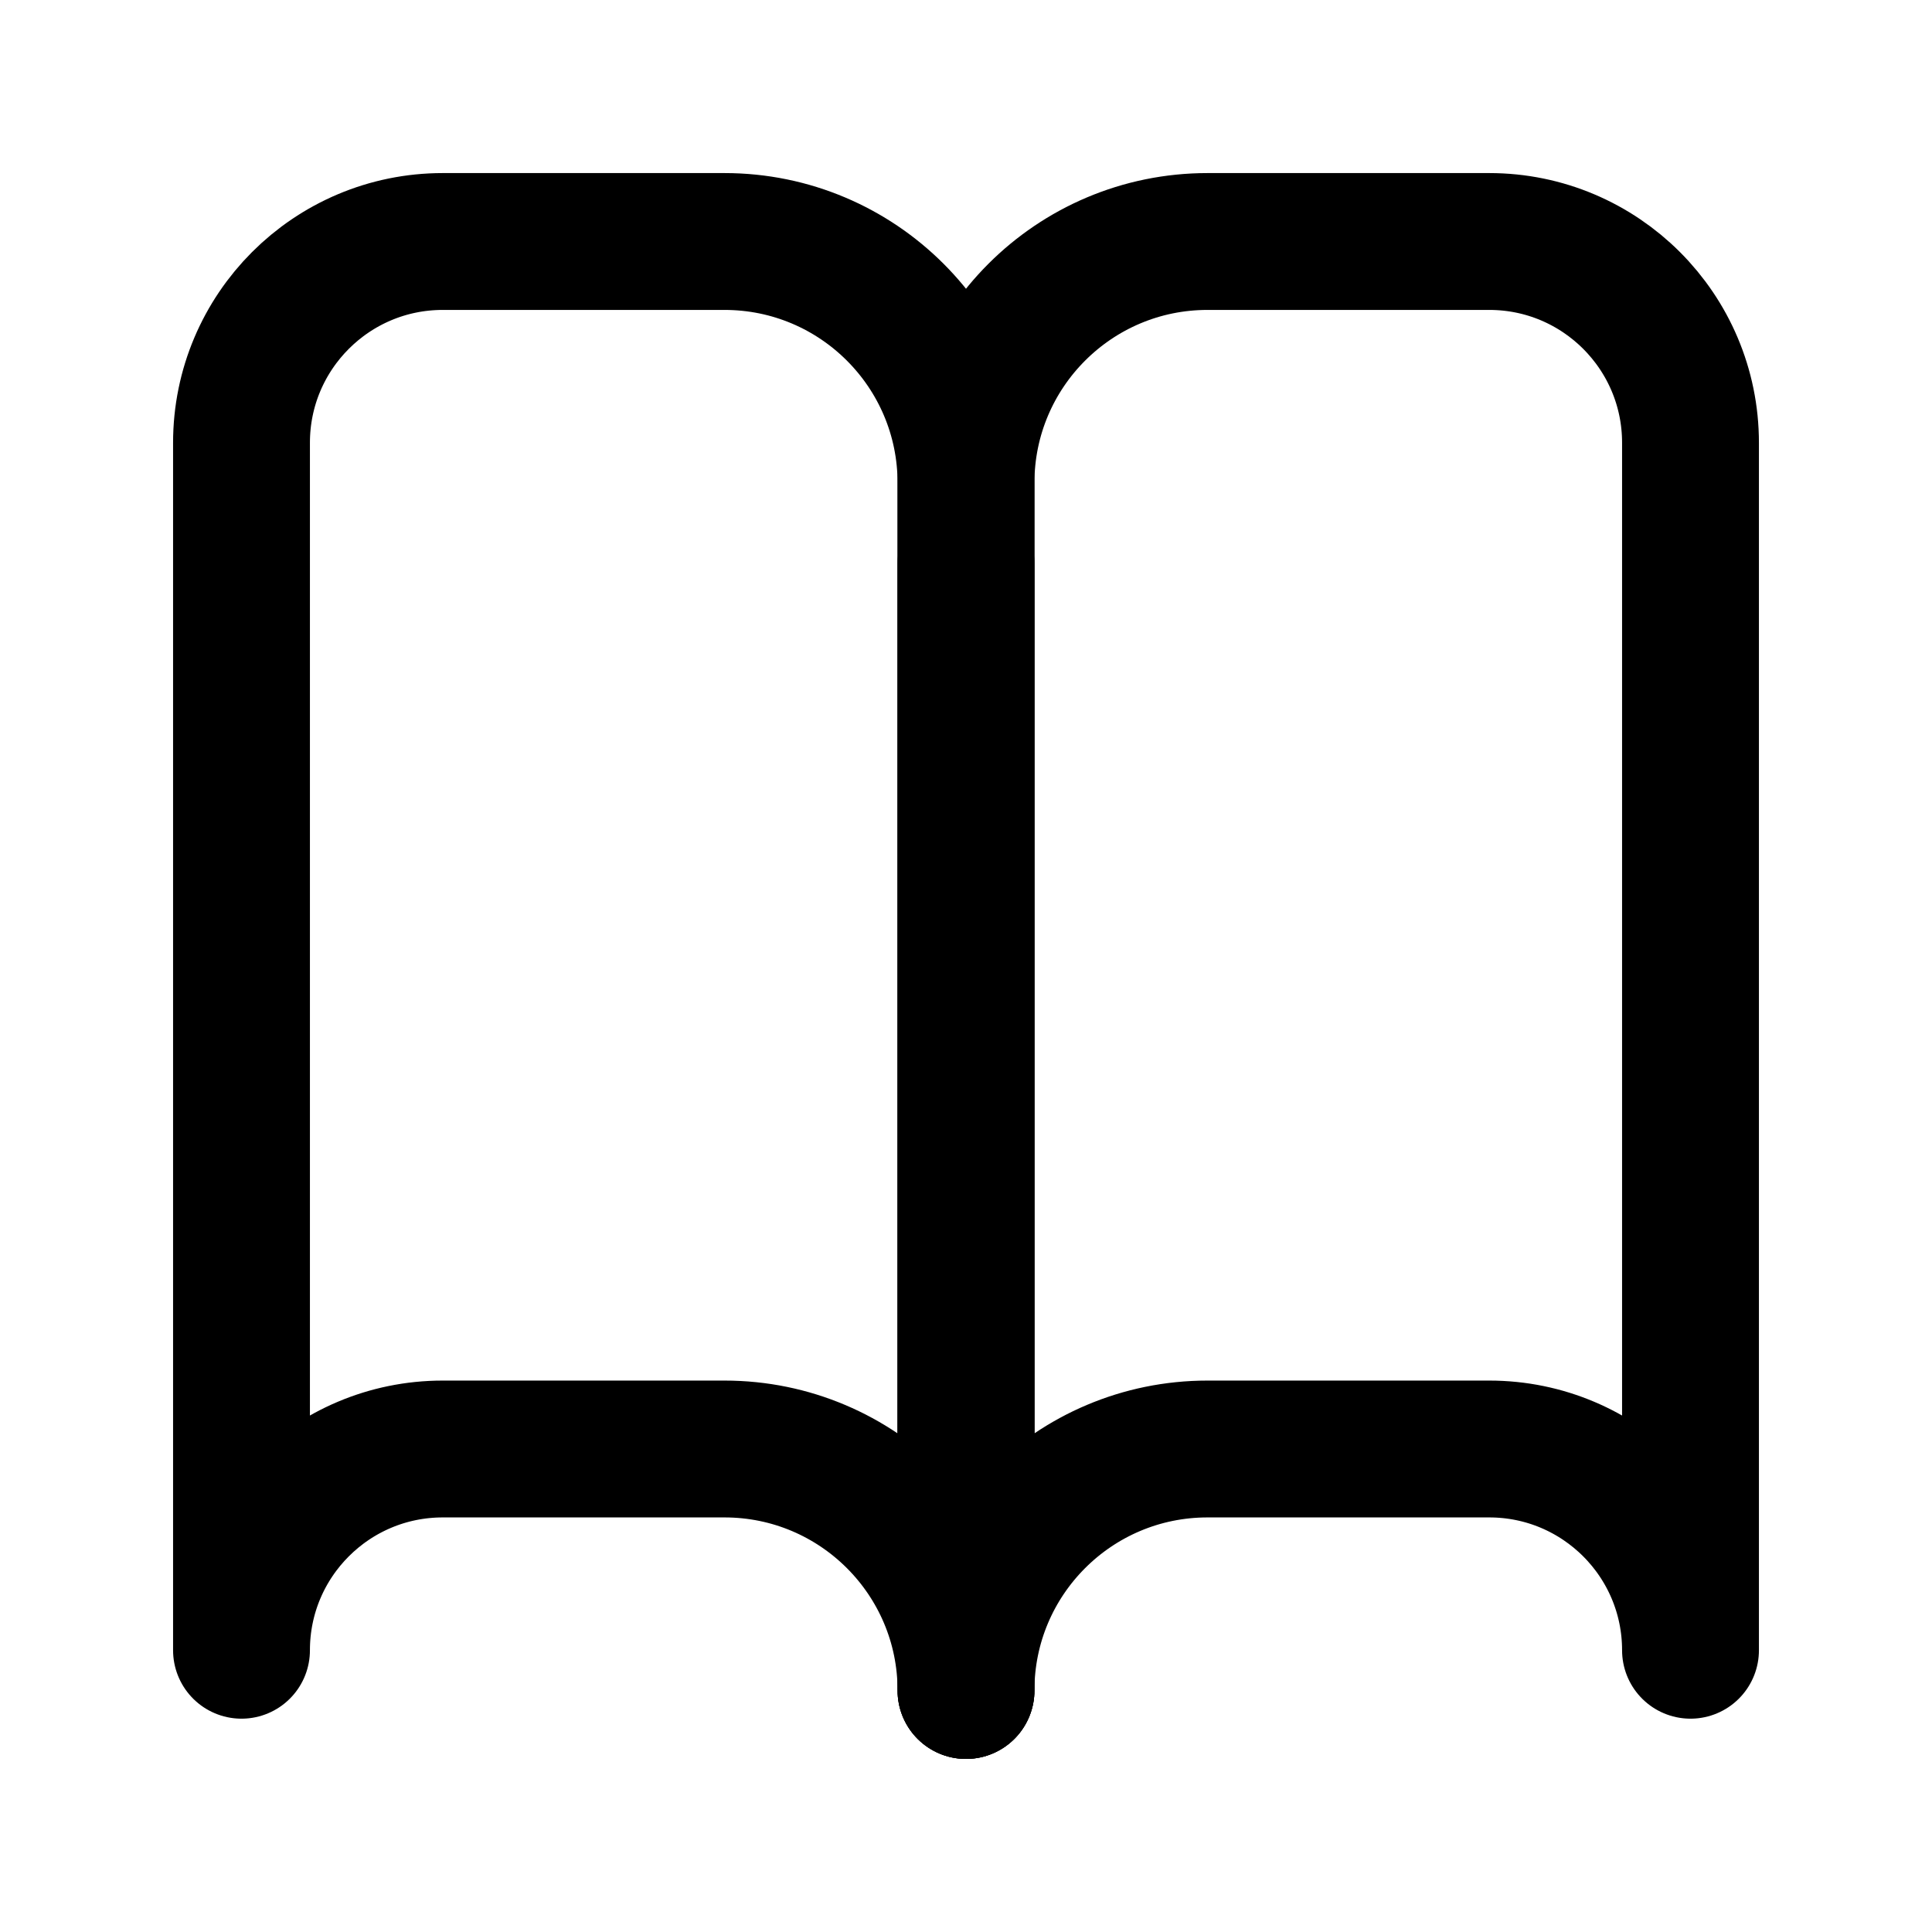
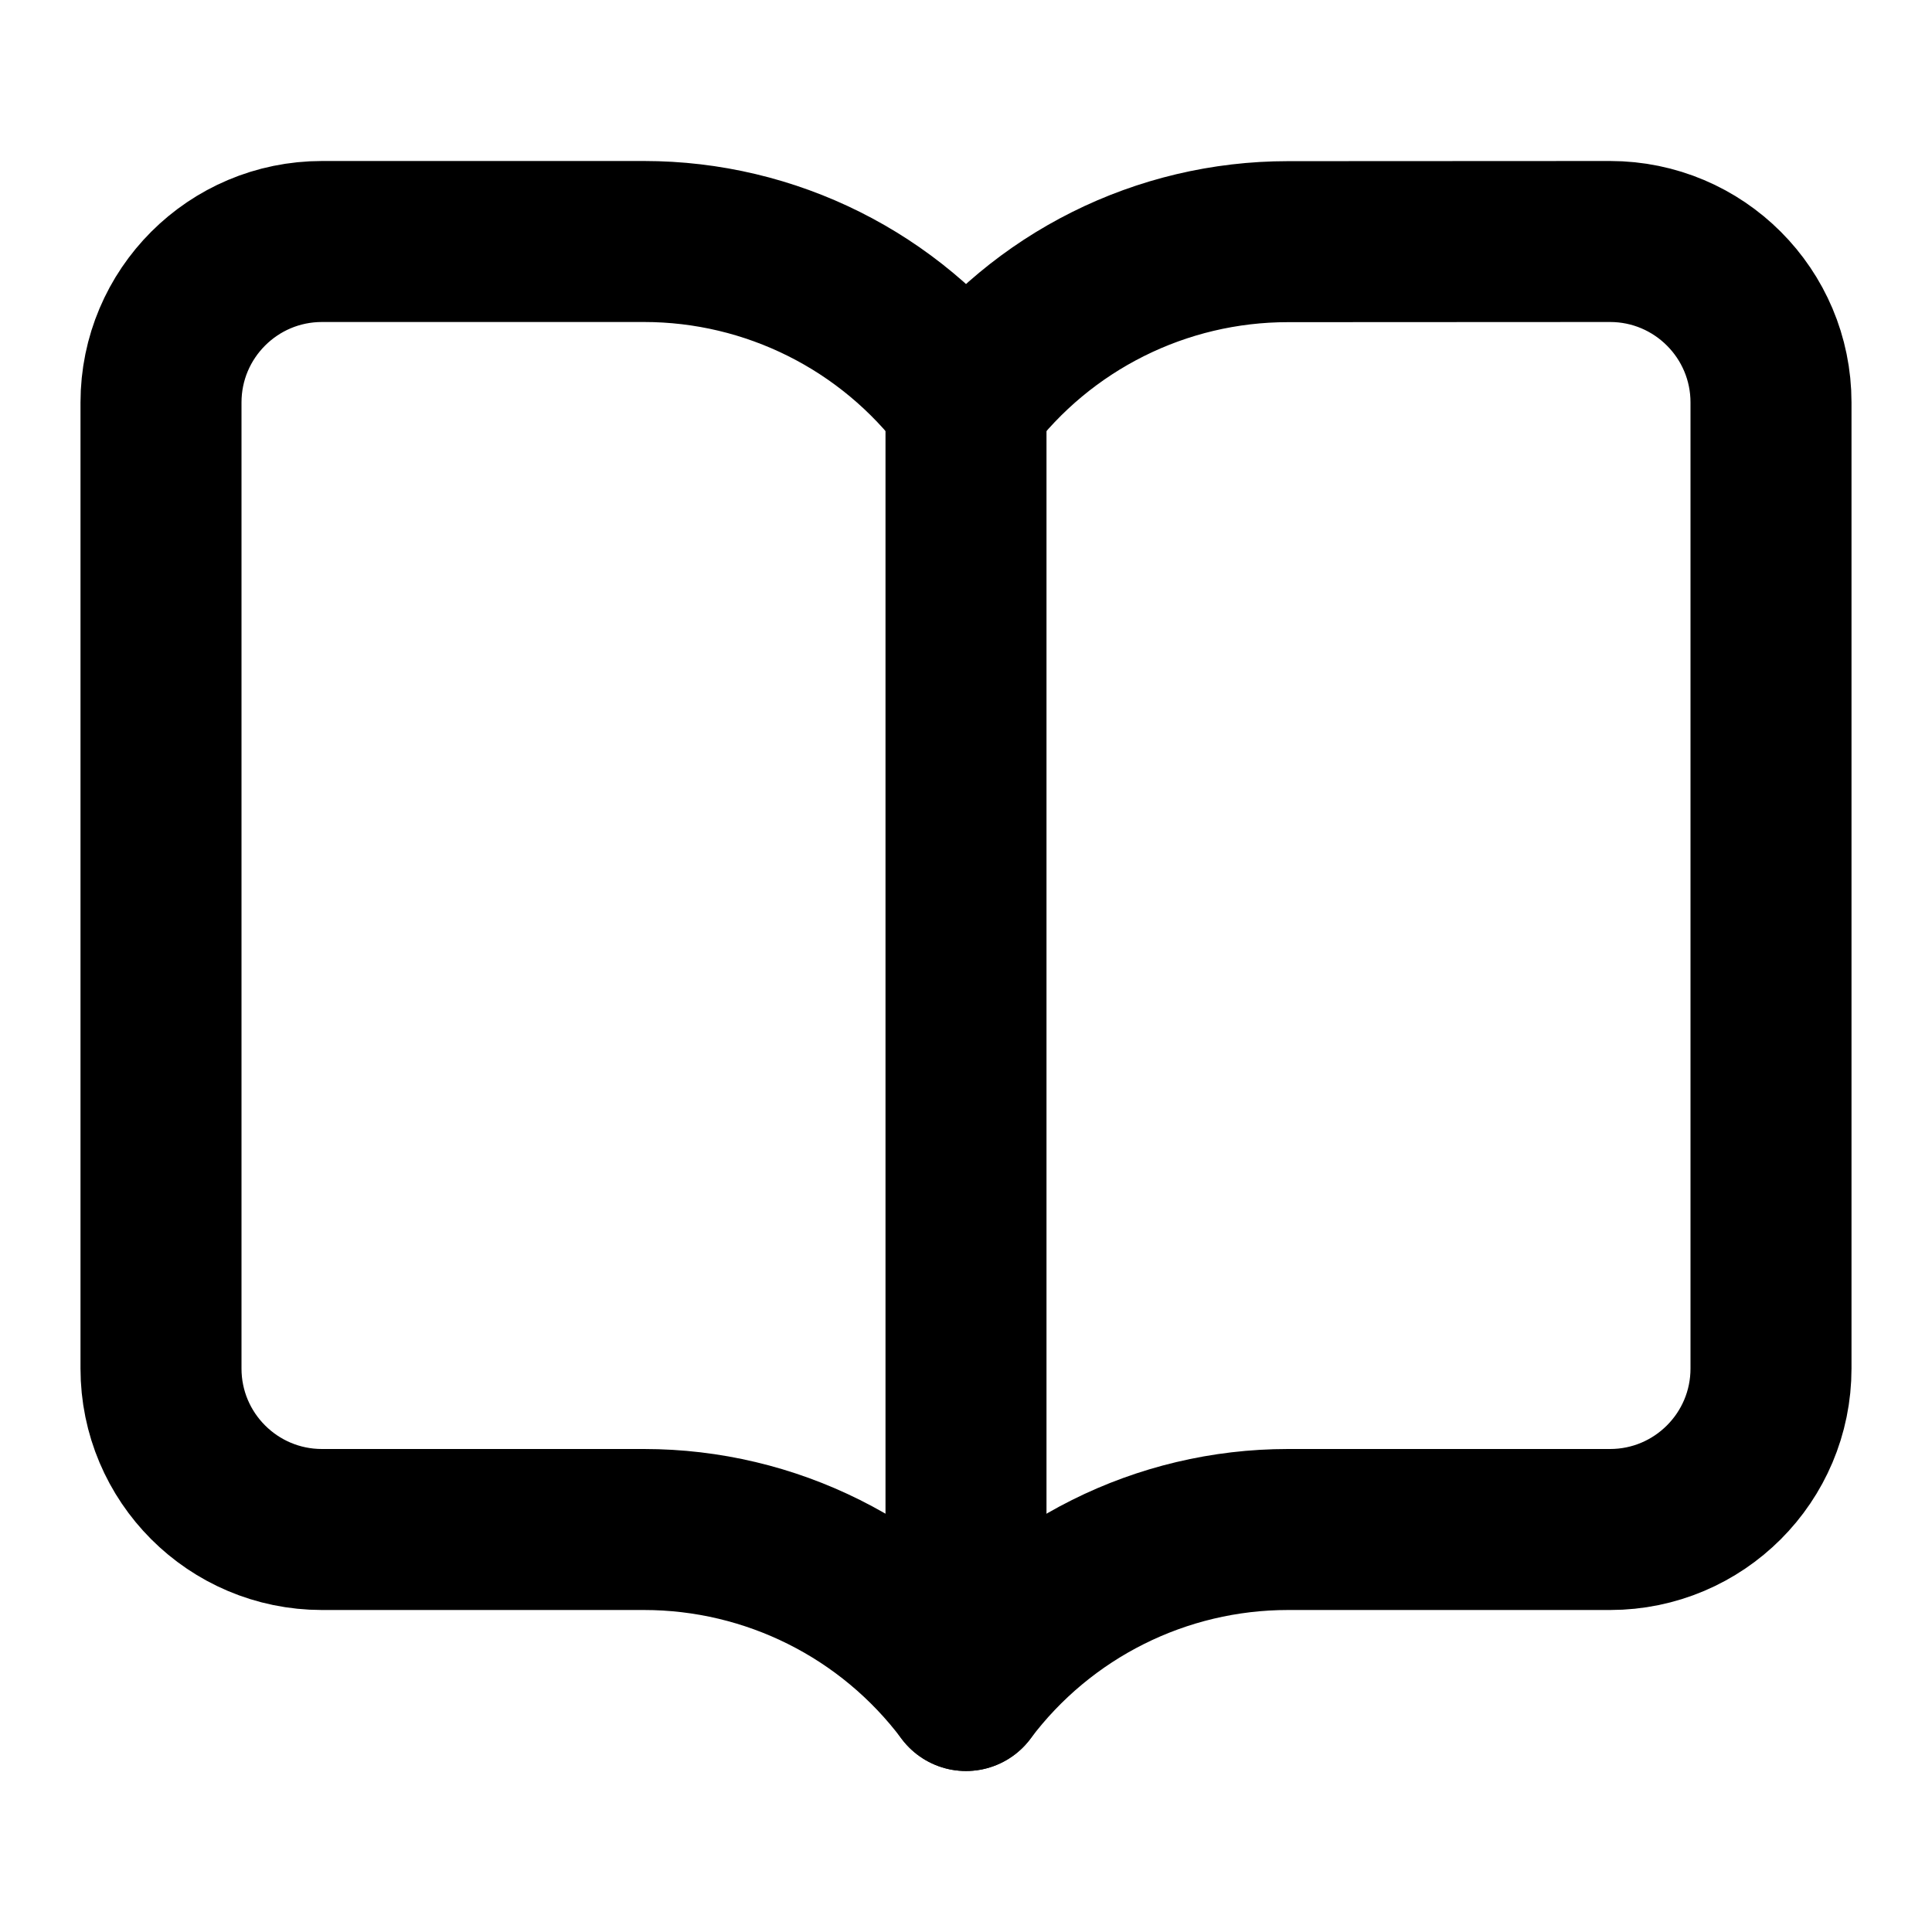
- <svg xmlns="http://www.w3.org/2000/svg" viewBox="0 0 24 24" fill="none" stroke="currentColor" stroke-width="1.7" stroke-linecap="round" stroke-linejoin="round">
-   <path d="M12 7v14" />
-   <path d="M3 5.5A2.5 2.5 0 0 1 5.5 3H9a3 3 0 0 1 3 3v15a3 3 0 0 0-3-3H5.5A2.5 2.5 0 0 0 3 20.5z" />
-   <path d="M21 5.5A2.5 2.5 0 0 0 18.5 3H15a3 3 0 0 0-3 3v15a3 3 0 0 1 3-3h3.5a2.5 2.5 0 0 1 2.5 2.5z" />
+ <svg xmlns="http://www.w3.org/2000/svg" width="24" height="24" viewBox="0 0 24 24" fill="none" stroke="currentColor" stroke-width="2" stroke-linecap="round" stroke-linejoin="round" aria-hidden="true" focusable="false">
+   <path d="M12 5v16" />
+   <path d="M20.001 19A2 2 0 0022 17V5a2 2 0 00-1.999-2L16 3.002A5 5 0 0012 5a5 5 0 00-4-2H4a2 2 0 00-2 2v12a2 2 0 001.999 2H8a5 5 0 014 2 5 5 0 014-2z" />
</svg>
